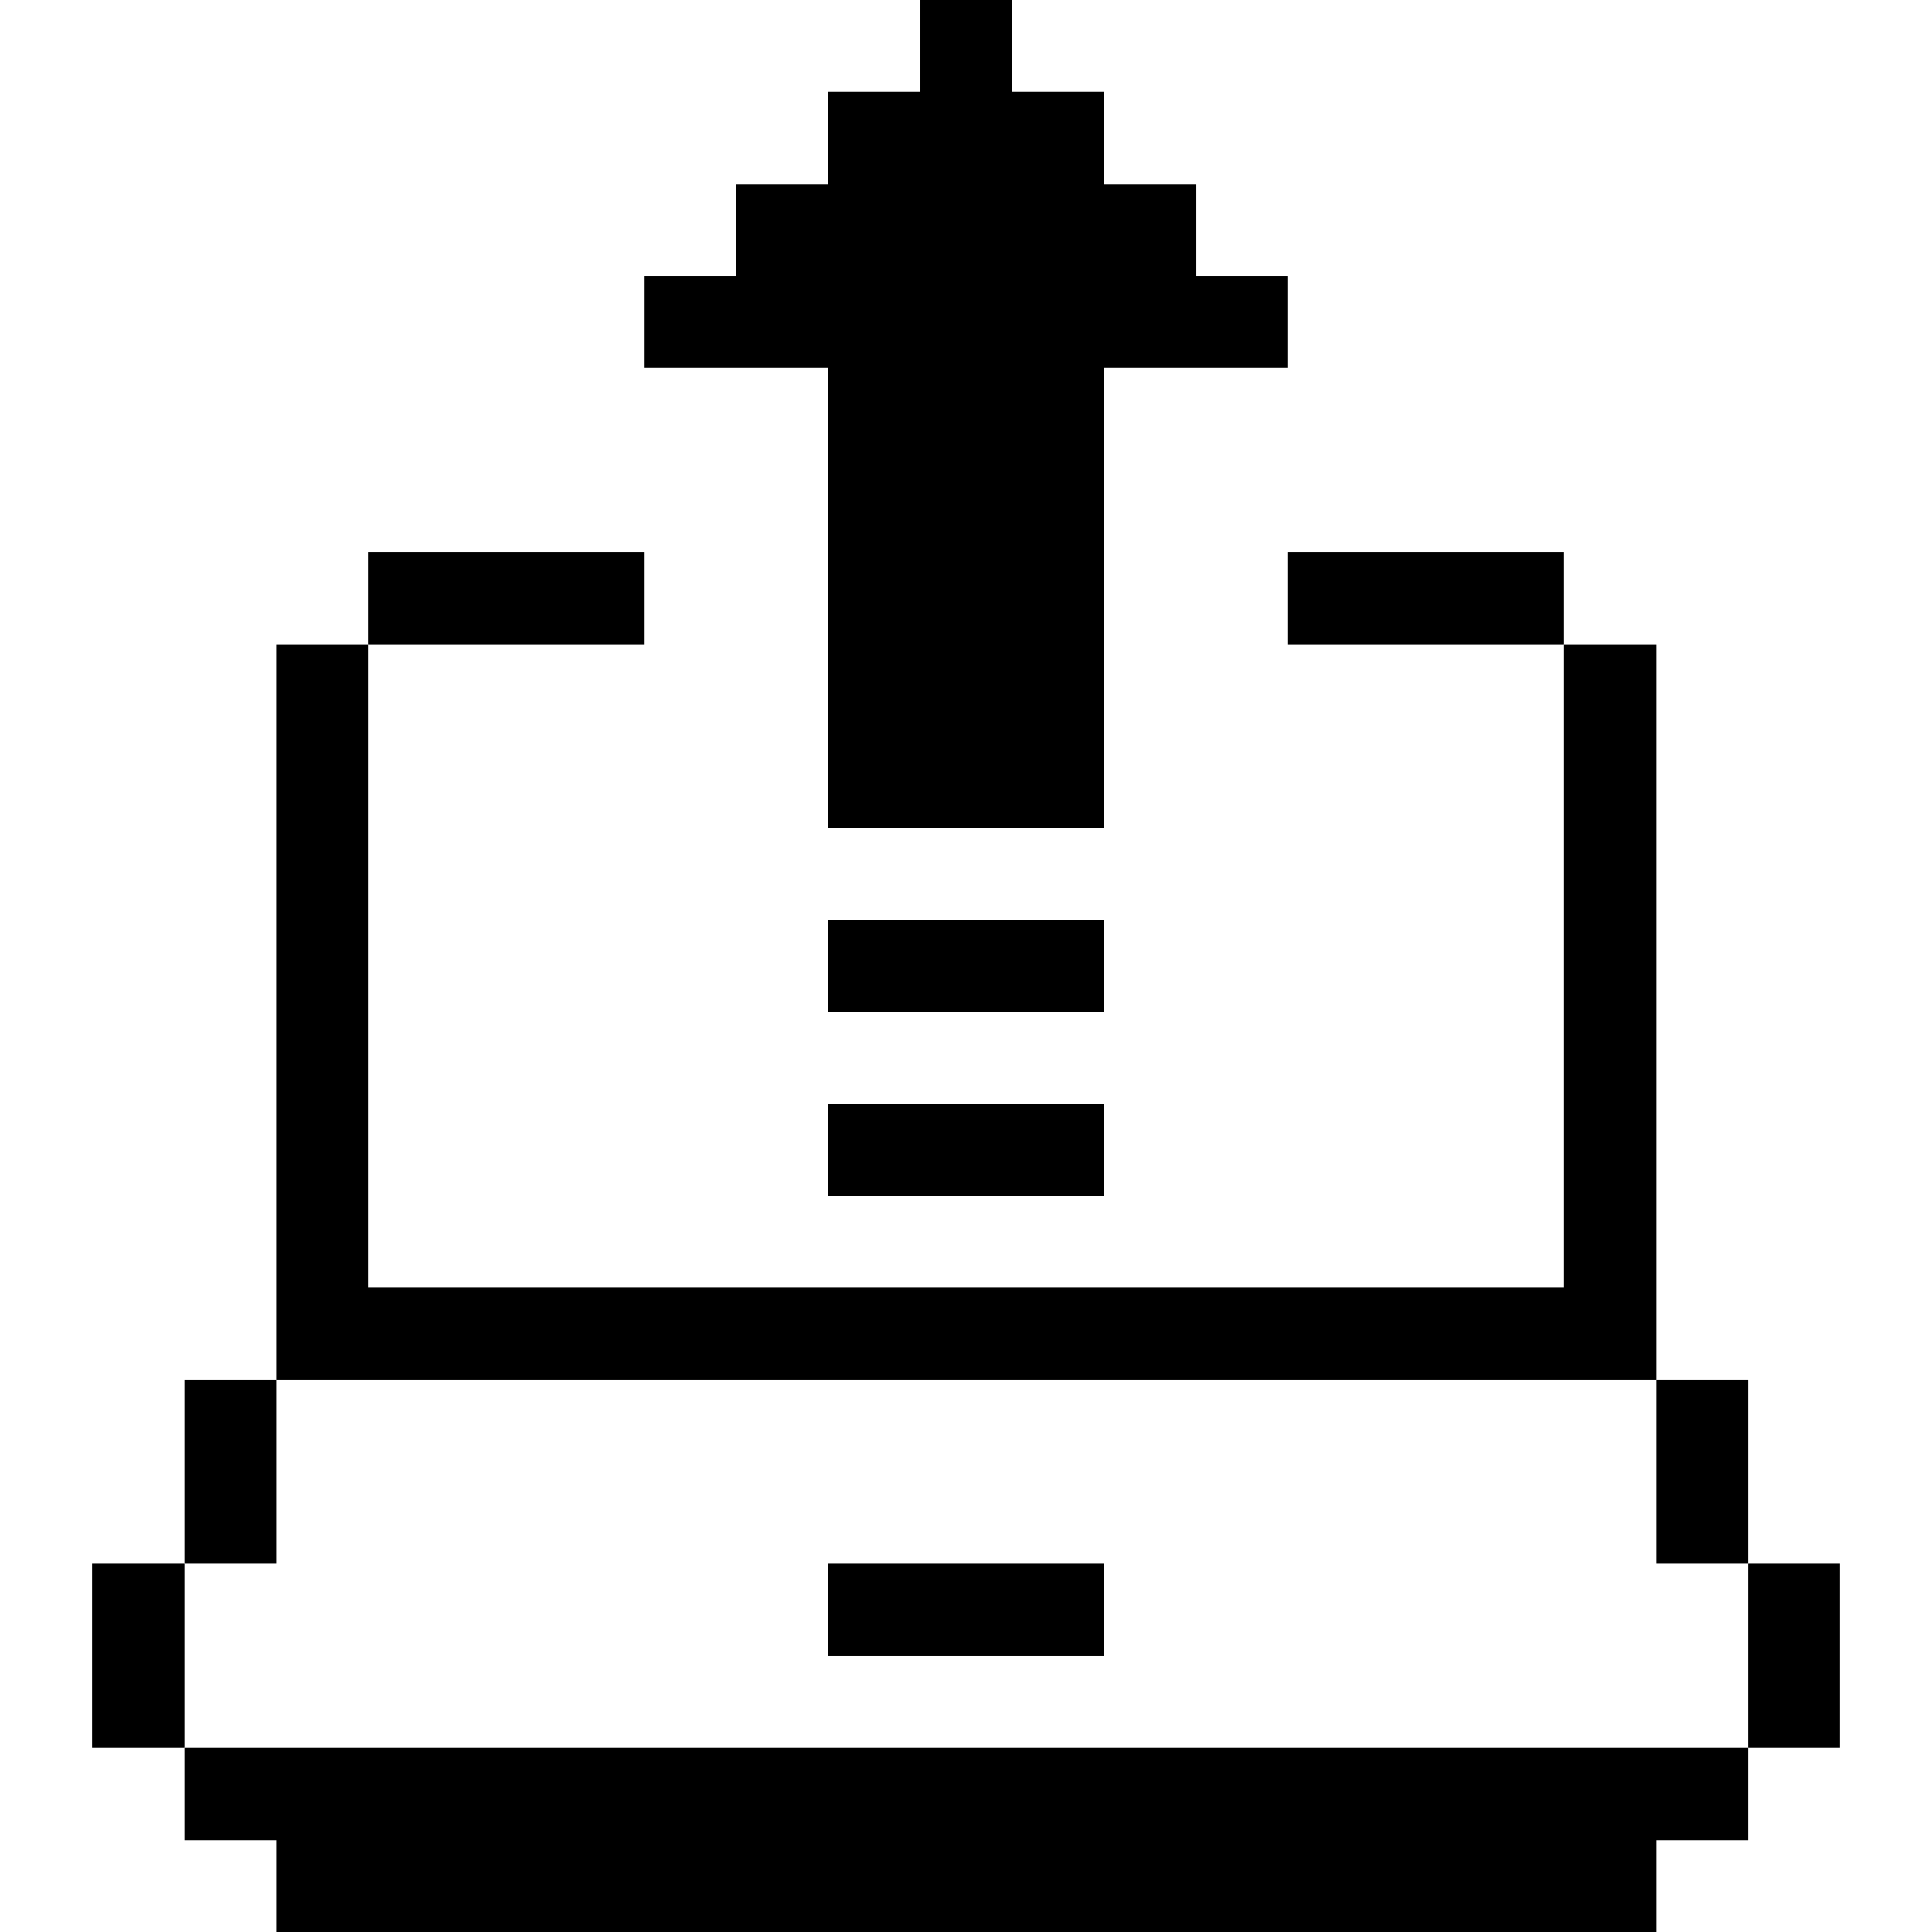
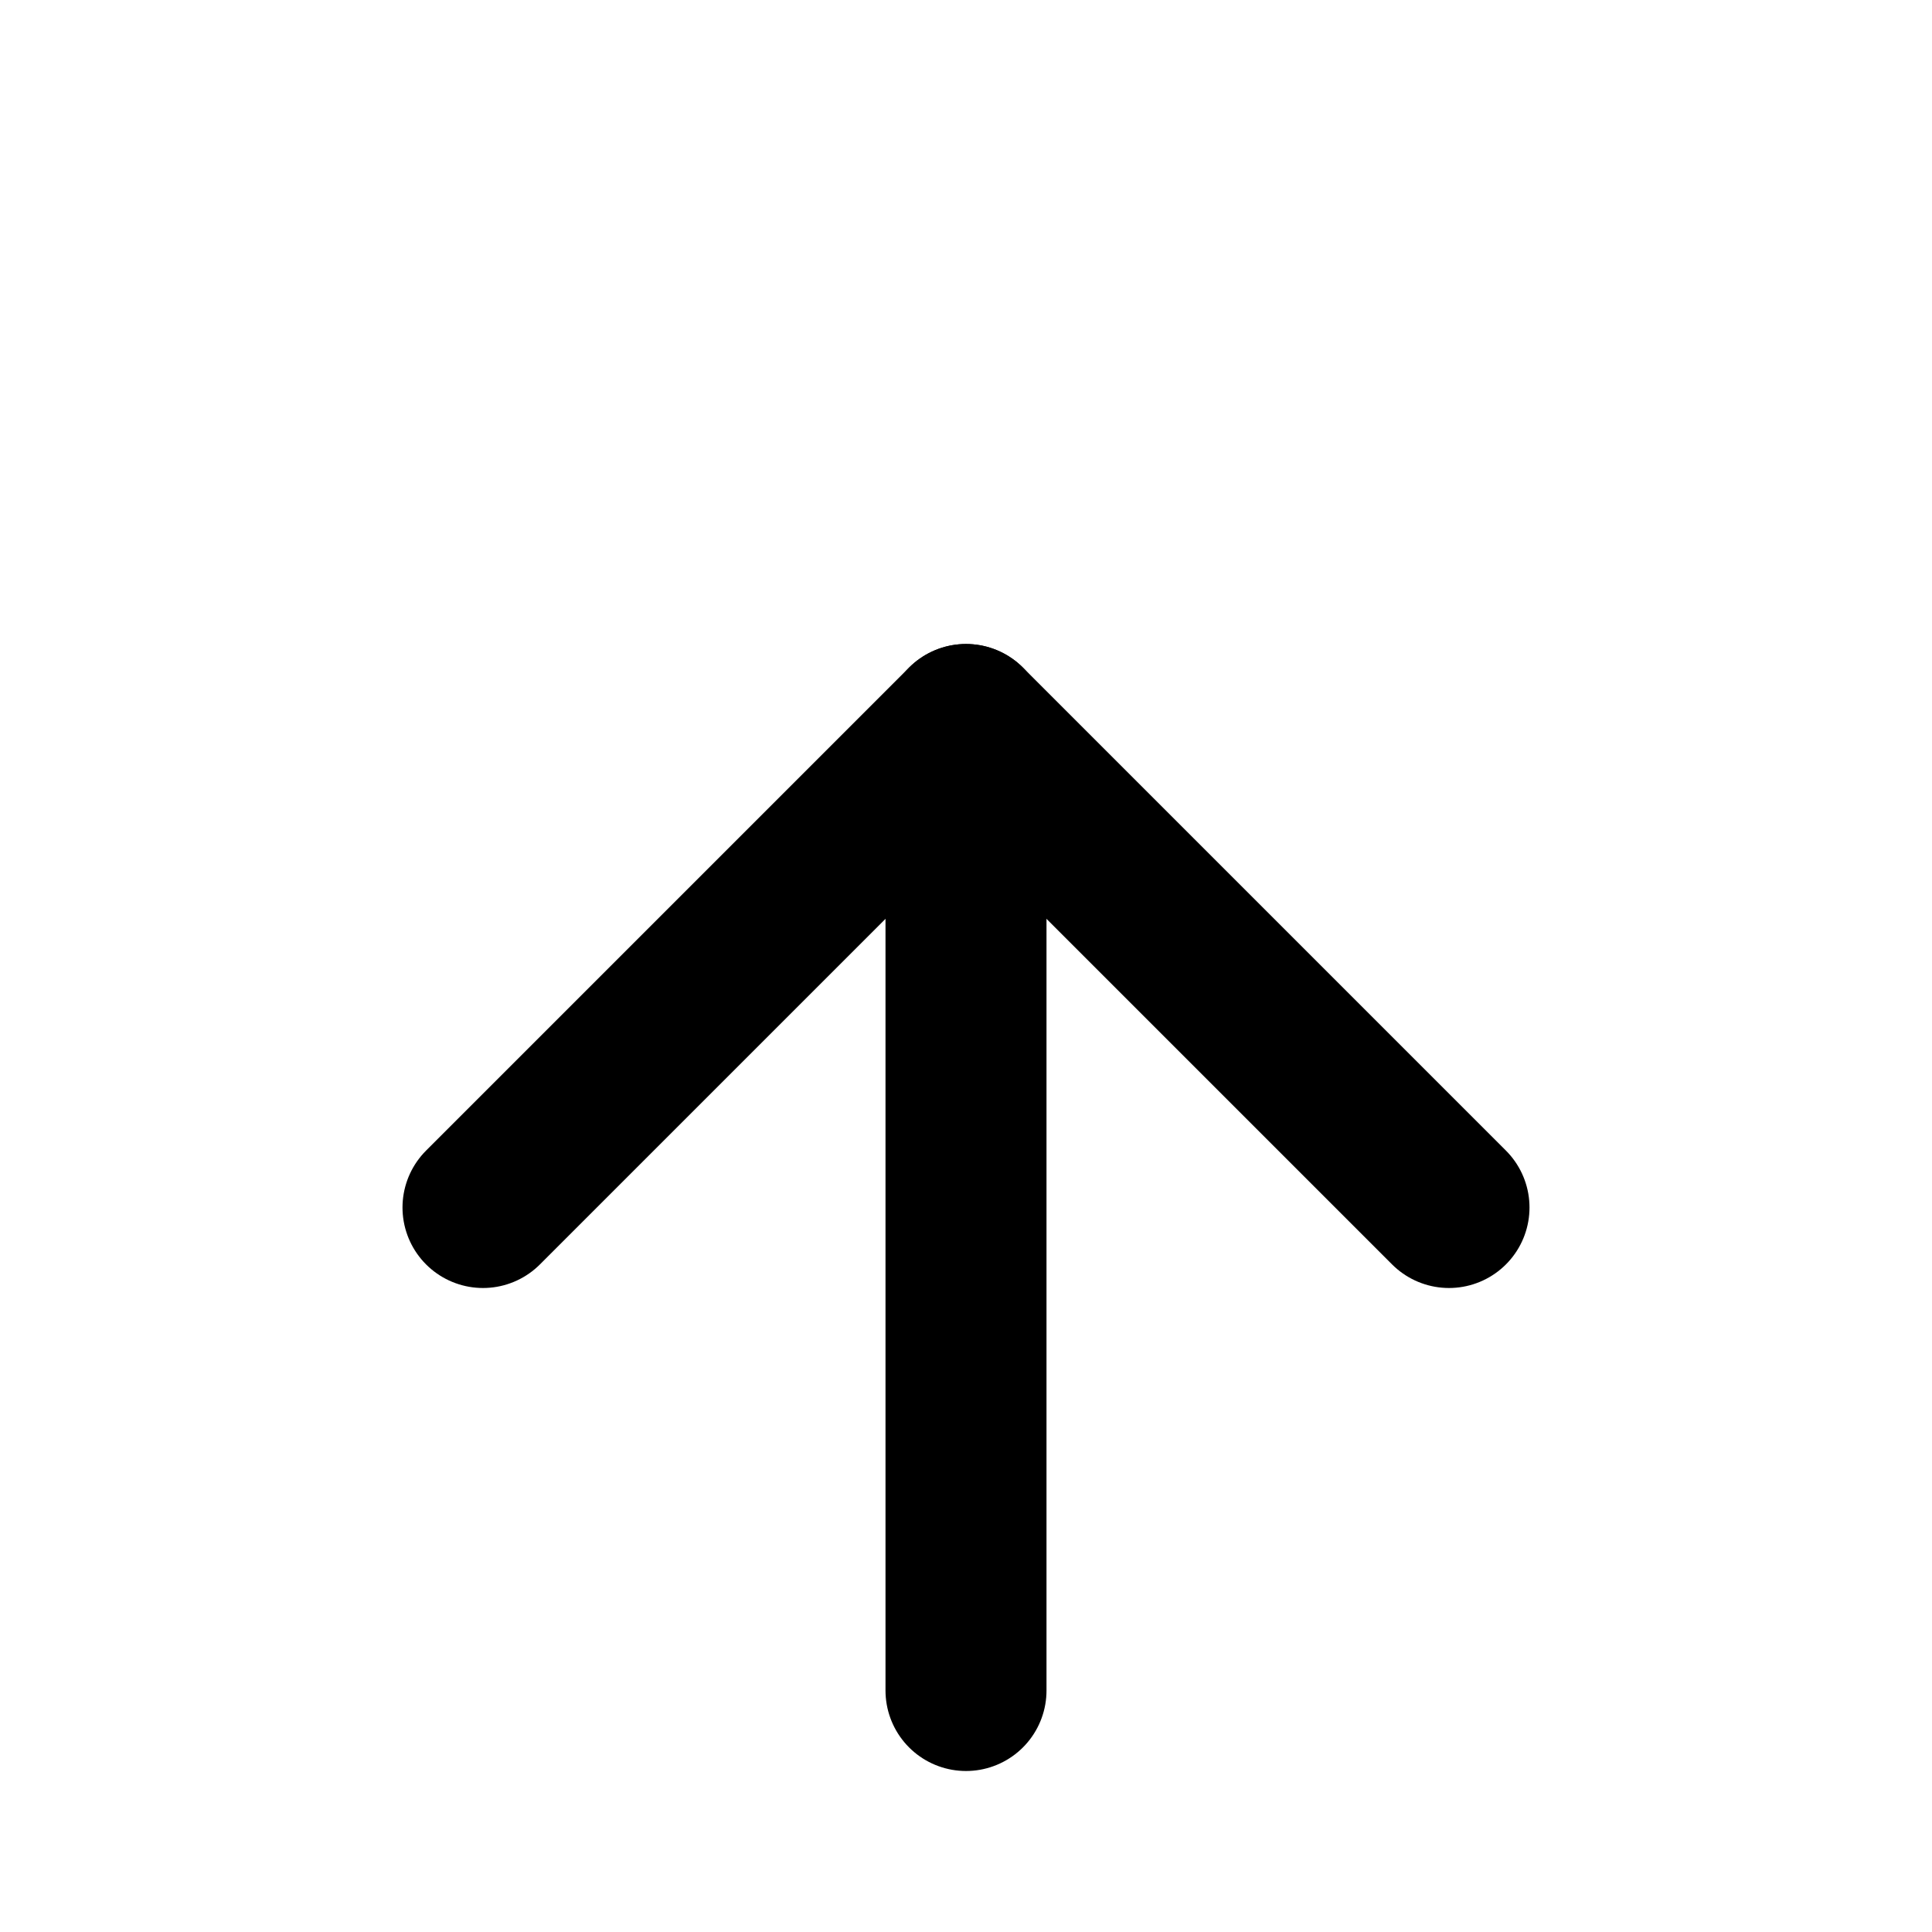
- <svg xmlns="http://www.w3.org/2000/svg" viewBox="0 0 32 32" id="Internet-Network-Upload--Streamline-Pixel">
-   <g>
-     <path d="M13.715 18.28h4.57v1.53h-4.57Z" fill="#000000" stroke-width="1" />
-     <path d="M13.715 15.24h4.57v1.52h-4.57Z" fill="#000000" stroke-width="1" />
-     <path d="M28.955 25.9h1.52v3.05h-1.52Z" fill="#000000" stroke-width="1" />
-     <path d="M27.435 22.86h1.52v3.04h-1.52Z" fill="#000000" stroke-width="1" />
-     <path d="m3.055 28.95 0 1.53 1.52 0 0 1.52 22.86 0 0 -1.52 1.52 0 0 -1.53 -25.9 0z" fill="#000000" stroke-width="1" />
-     <path d="M21.335 9.14h4.57v1.53h-4.57Z" fill="#000000" stroke-width="1" />
-     <path d="M13.715 25.9h4.57v1.53h-4.57Z" fill="#000000" stroke-width="1" />
-     <path d="m13.715 13.71 4.57 0 0 -7.62 3.05 0 0 -1.52 -1.52 0 0 -1.52 -1.53 0 0 -1.53 -1.52 0 0 -1.52 -1.52 0 0 1.52 -1.53 0 0 1.53 -1.52 0 0 1.52 -1.53 0 0 1.52 3.05 0 0 7.62z" fill="#000000" stroke-width="1" />
-     <path d="M6.095 9.14h4.57v1.53h-4.57Z" fill="#000000" stroke-width="1" />
-     <path d="m27.435 22.86 0 -12.19 -1.53 0 0 10.66 -19.81 0 0 -10.66 -1.52 0 0 12.19 22.86 0z" fill="#000000" stroke-width="1" />
-     <path d="M3.055 22.86h1.52v3.04h-1.52Z" fill="#000000" stroke-width="1" />
-     <path d="M1.525 25.9h1.53v3.05h-1.53Z" fill="#000000" stroke-width="1" />
-   </g>
+ <svg xmlns="http://www.w3.org/2000/svg" viewBox="0 0 24 24" fill="none" stroke="currentColor" stroke-width="2" stroke-linecap="round" stroke-linejoin="round">
+   <path d="m18 15-6-6-6 6" />
+   <path d="M12 9v12" />
</svg>
